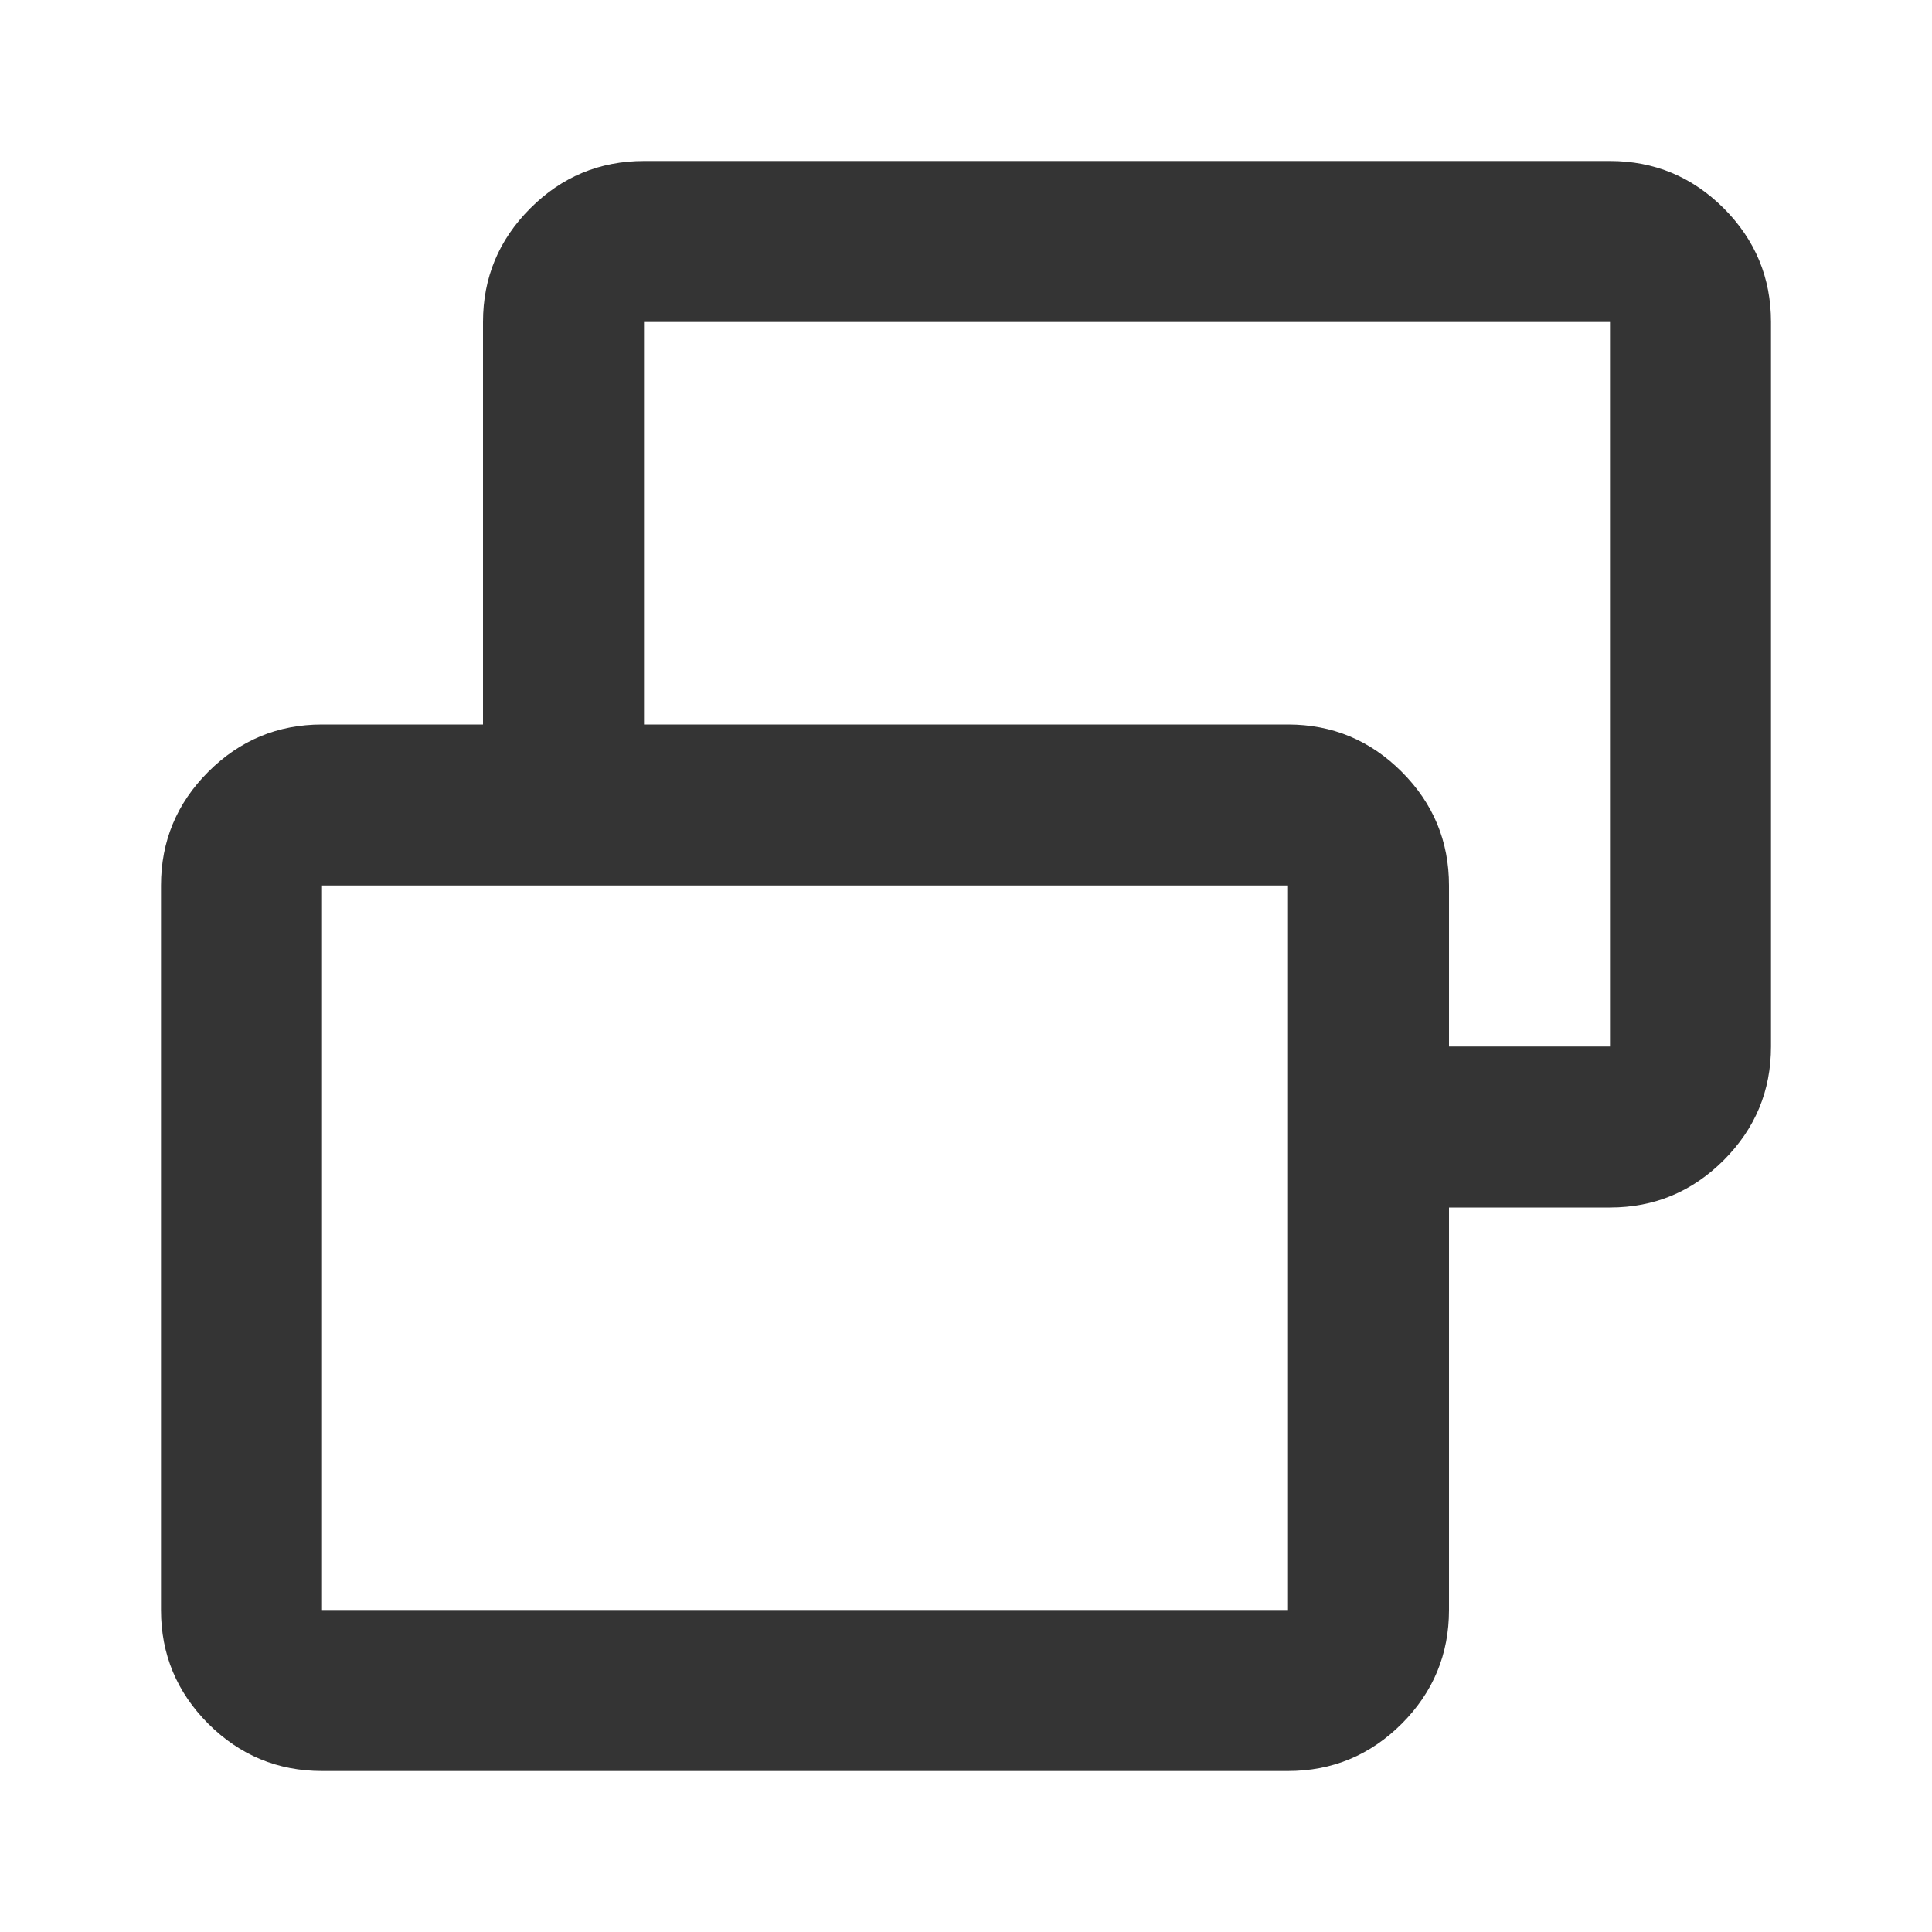
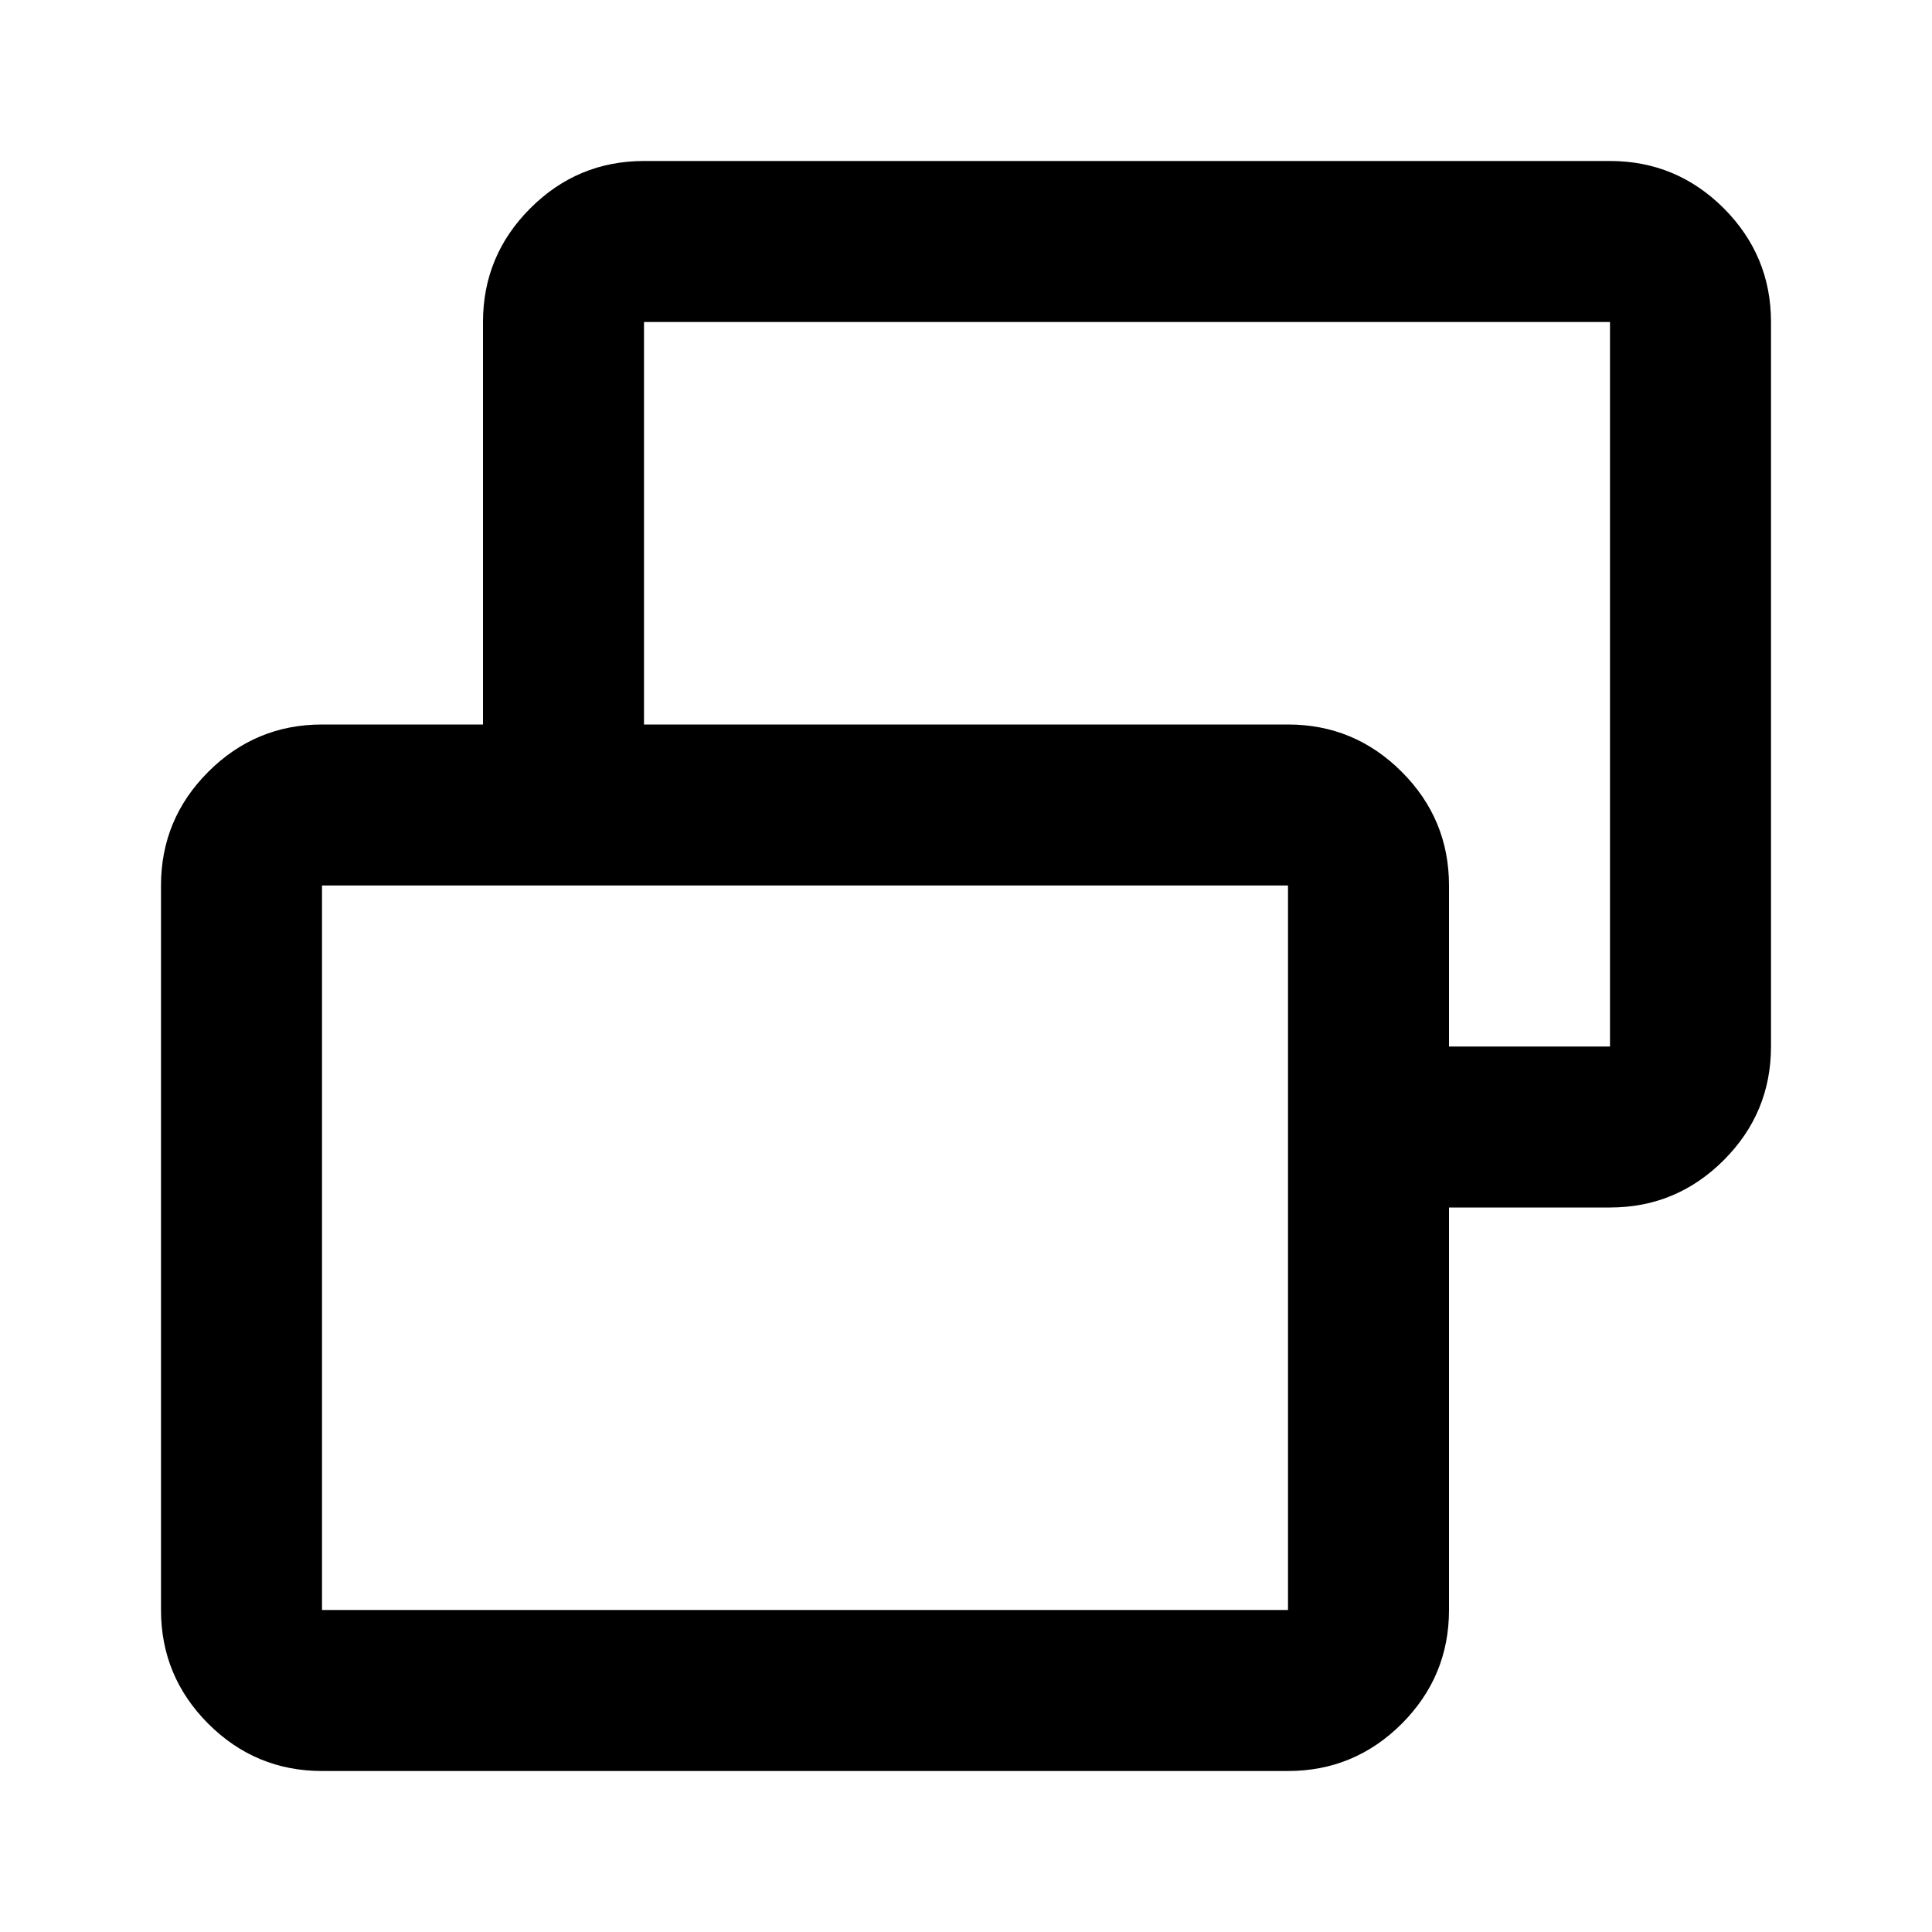
- <svg xmlns="http://www.w3.org/2000/svg" width="24" height="24" viewBox="0 0 24 24" fill="none">
+ <svg xmlns="http://www.w3.org/2000/svg" width="24" height="24" viewBox="0 0 24 24" fill="currentColor">
  <g id="name=maximize, size=24*24">
    <mask id="mask0_118_768" style="mask-type:alpha" maskUnits="userSpaceOnUse" x="0" y="0" width="24" height="24">
-       <rect id="Bounding box" width="24" height="24" fill="#D9D9D9" />
+       <rect id="Bounding box" width="24" height="24" fill="currentColor" />
    </mask>
    <g mask="url(#mask0_118_768)">
-       <path id="select_window_2" d="M16 20V11H4V20H16ZM18 15V13H20V4H8V9H6V4C6 3.45 6.196 2.979 6.588 2.587C6.979 2.196 7.45 2 8 2H20C20.55 2 21.021 2.196 21.413 2.587C21.804 2.979 22 3.45 22 4V13C22 13.55 21.804 14.021 21.413 14.412C21.021 14.804 20.55 15 20 15H18ZM4 22C3.45 22 2.979 21.804 2.587 21.413C2.196 21.021 2 20.55 2 20V11C2 10.45 2.196 9.979 2.587 9.588C2.979 9.196 3.45 9 4 9H16C16.55 9 17.021 9.196 17.413 9.588C17.804 9.979 18 10.45 18 11V20C18 20.55 17.804 21.021 17.413 21.413C17.021 21.804 16.55 22 16 22H4Z" fill="#343434" />
+       <path id="select_window_2" d="M16 20V11H4V20H16ZM18 15V13H20V4H8V9H6V4C6 3.45 6.196 2.979 6.588 2.587C6.979 2.196 7.45 2 8 2H20C20.55 2 21.021 2.196 21.413 2.587C21.804 2.979 22 3.45 22 4V13C22 13.55 21.804 14.021 21.413 14.412C21.021 14.804 20.55 15 20 15H18ZM4 22C3.45 22 2.979 21.804 2.587 21.413C2.196 21.021 2 20.55 2 20V11C2 10.45 2.196 9.979 2.587 9.588C2.979 9.196 3.45 9 4 9H16C16.55 9 17.021 9.196 17.413 9.588C17.804 9.979 18 10.45 18 11V20C18 20.55 17.804 21.021 17.413 21.413C17.021 21.804 16.55 22 16 22H4Z" fill="currentColor" />
    </g>
  </g>
</svg>
